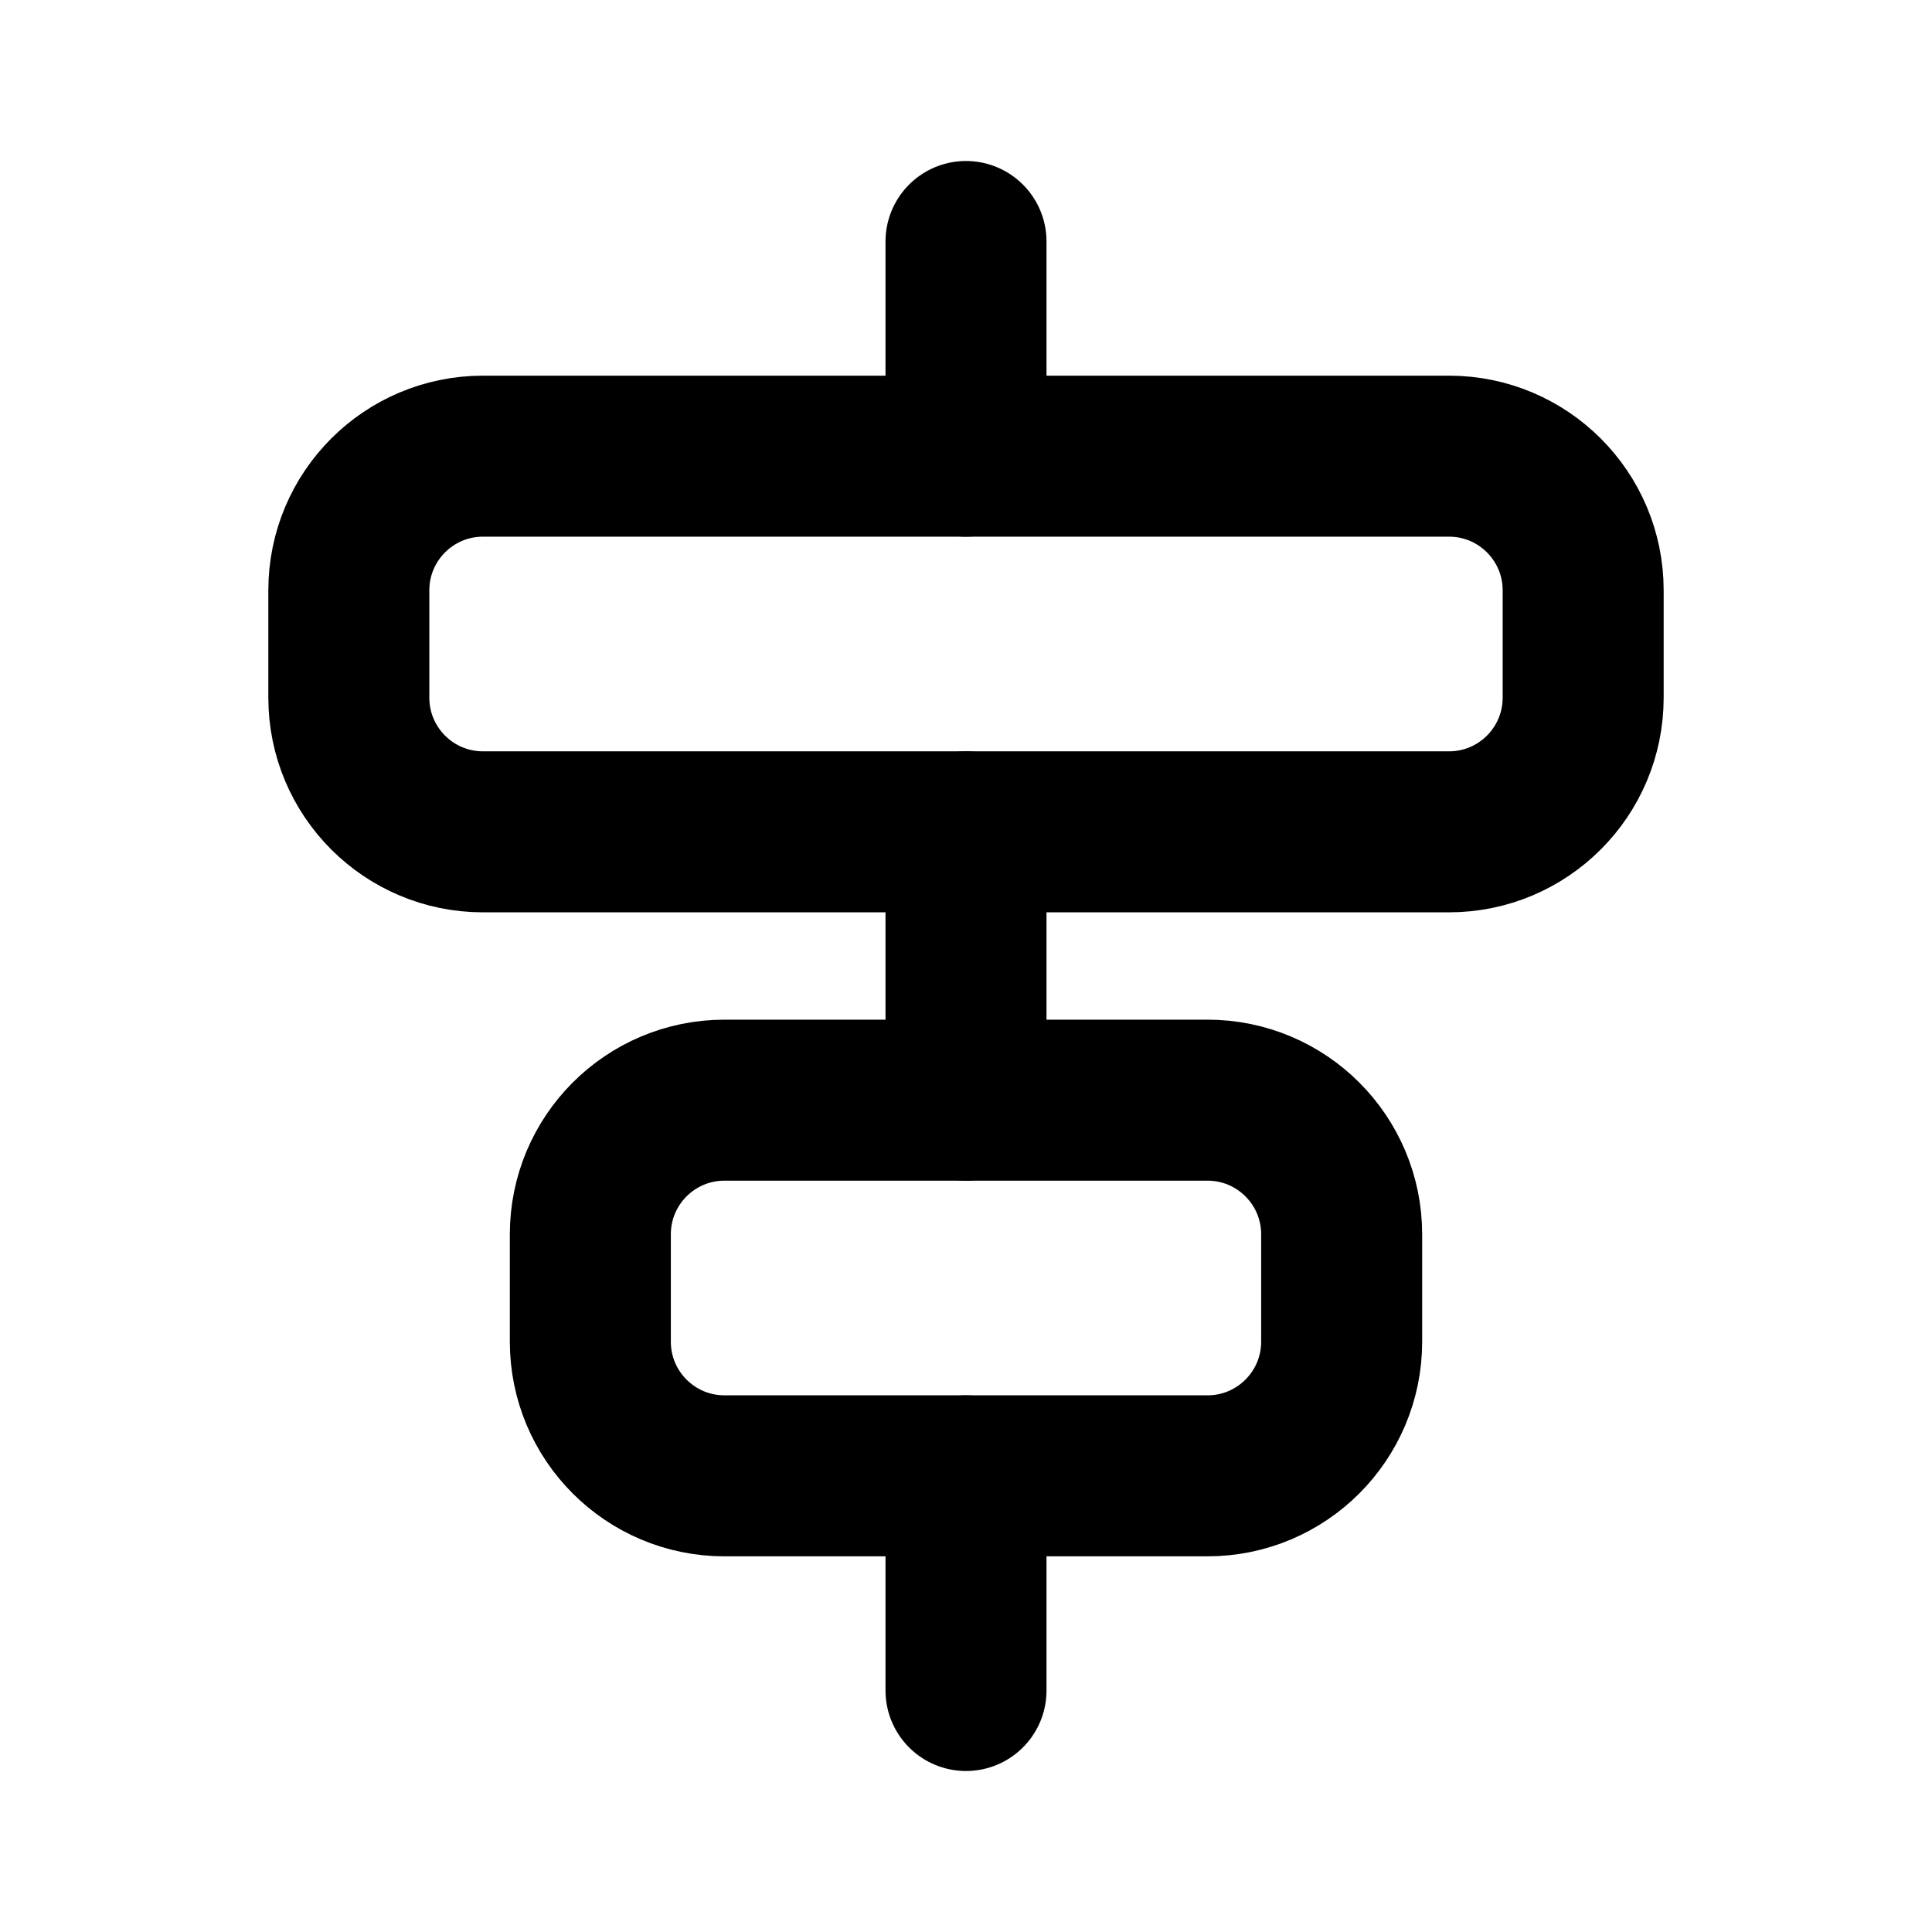
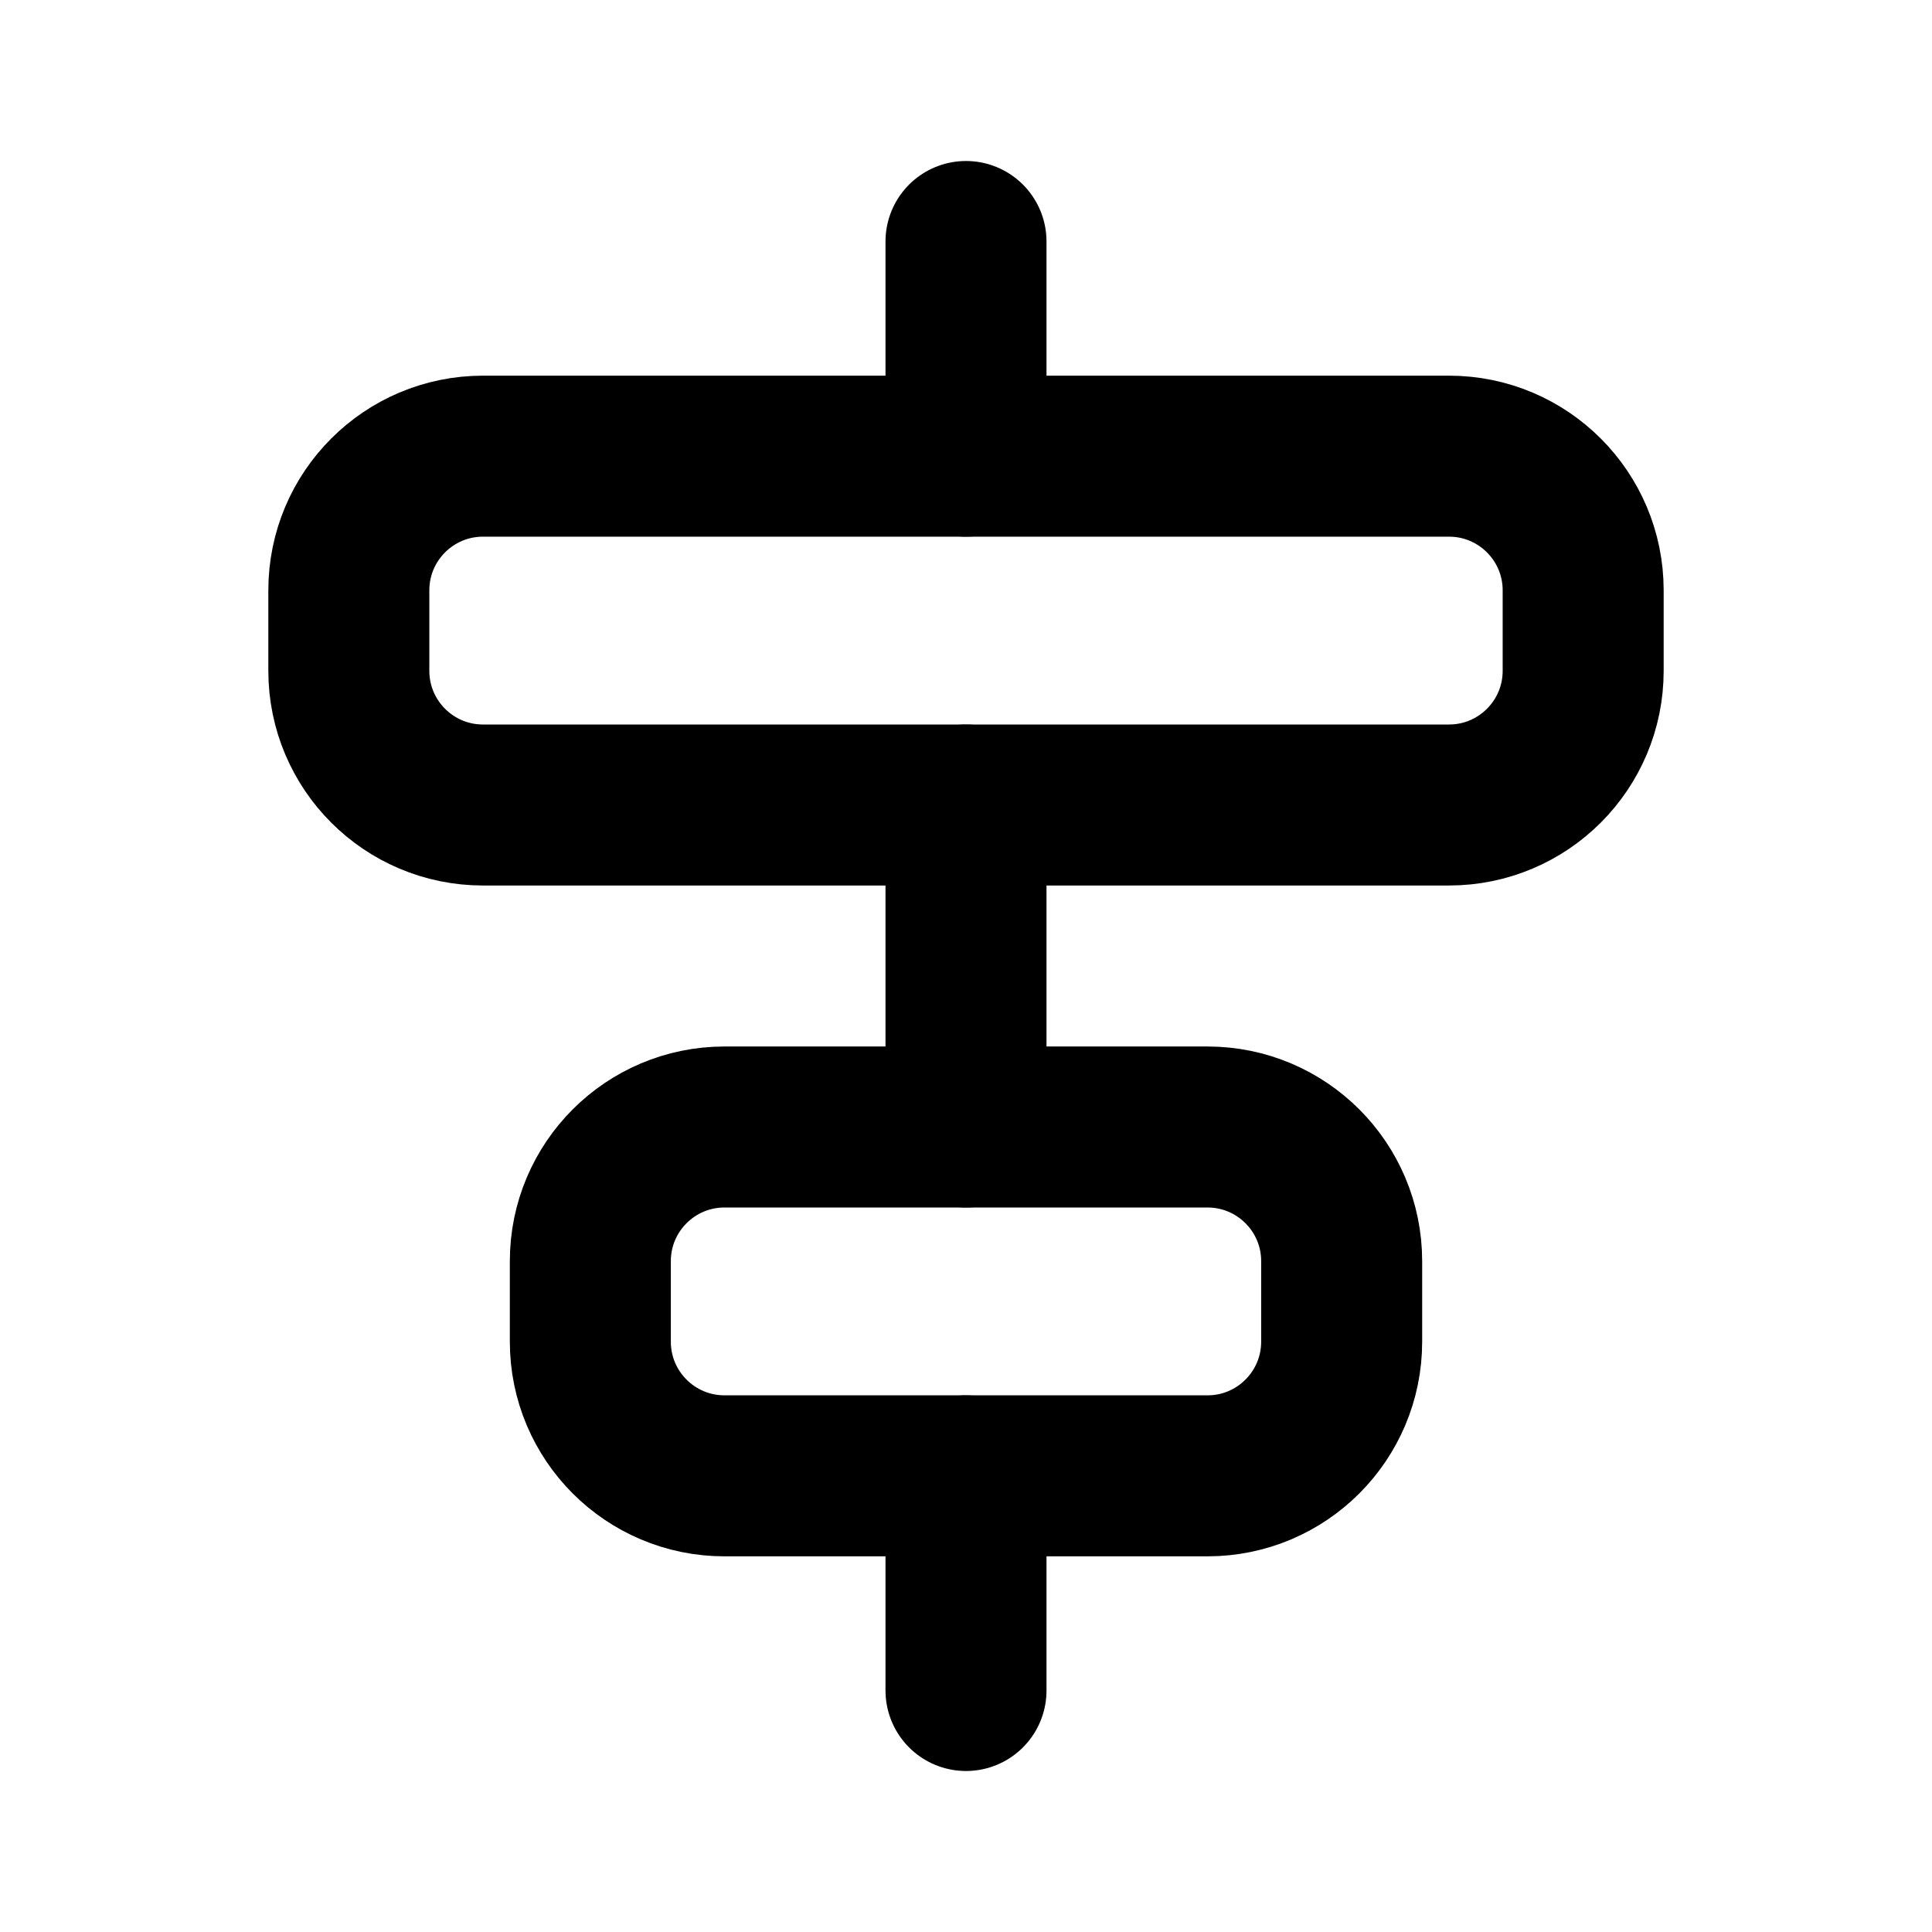
<svg xmlns="http://www.w3.org/2000/svg" viewBox="0 0 18 18" fill="none" stroke="currentColor" stroke-width="1.5" stroke-linecap="round" stroke-linejoin="round">
  <path d="M9 2.25L9 4.25" />
-   <path d="M9 7.75L9 10.25" />
+   <path d="M9 7.5L9 10.5" />
  <path d="M9 13.75L9 15.75" />
-   <rect x="3.25" y="4.25" width="11.5" height="3.5" rx="1.25" />
-   <rect x="5.5" y="10.25" width="7" height="3.5" rx="1.25" />
+   <rect x="3.25" y="4.25" width="11.5" height="3.25" rx="1.25" />
+   <rect x="5.5" y="10.5" width="7" height="3.25" rx="1.25" />
</svg>
